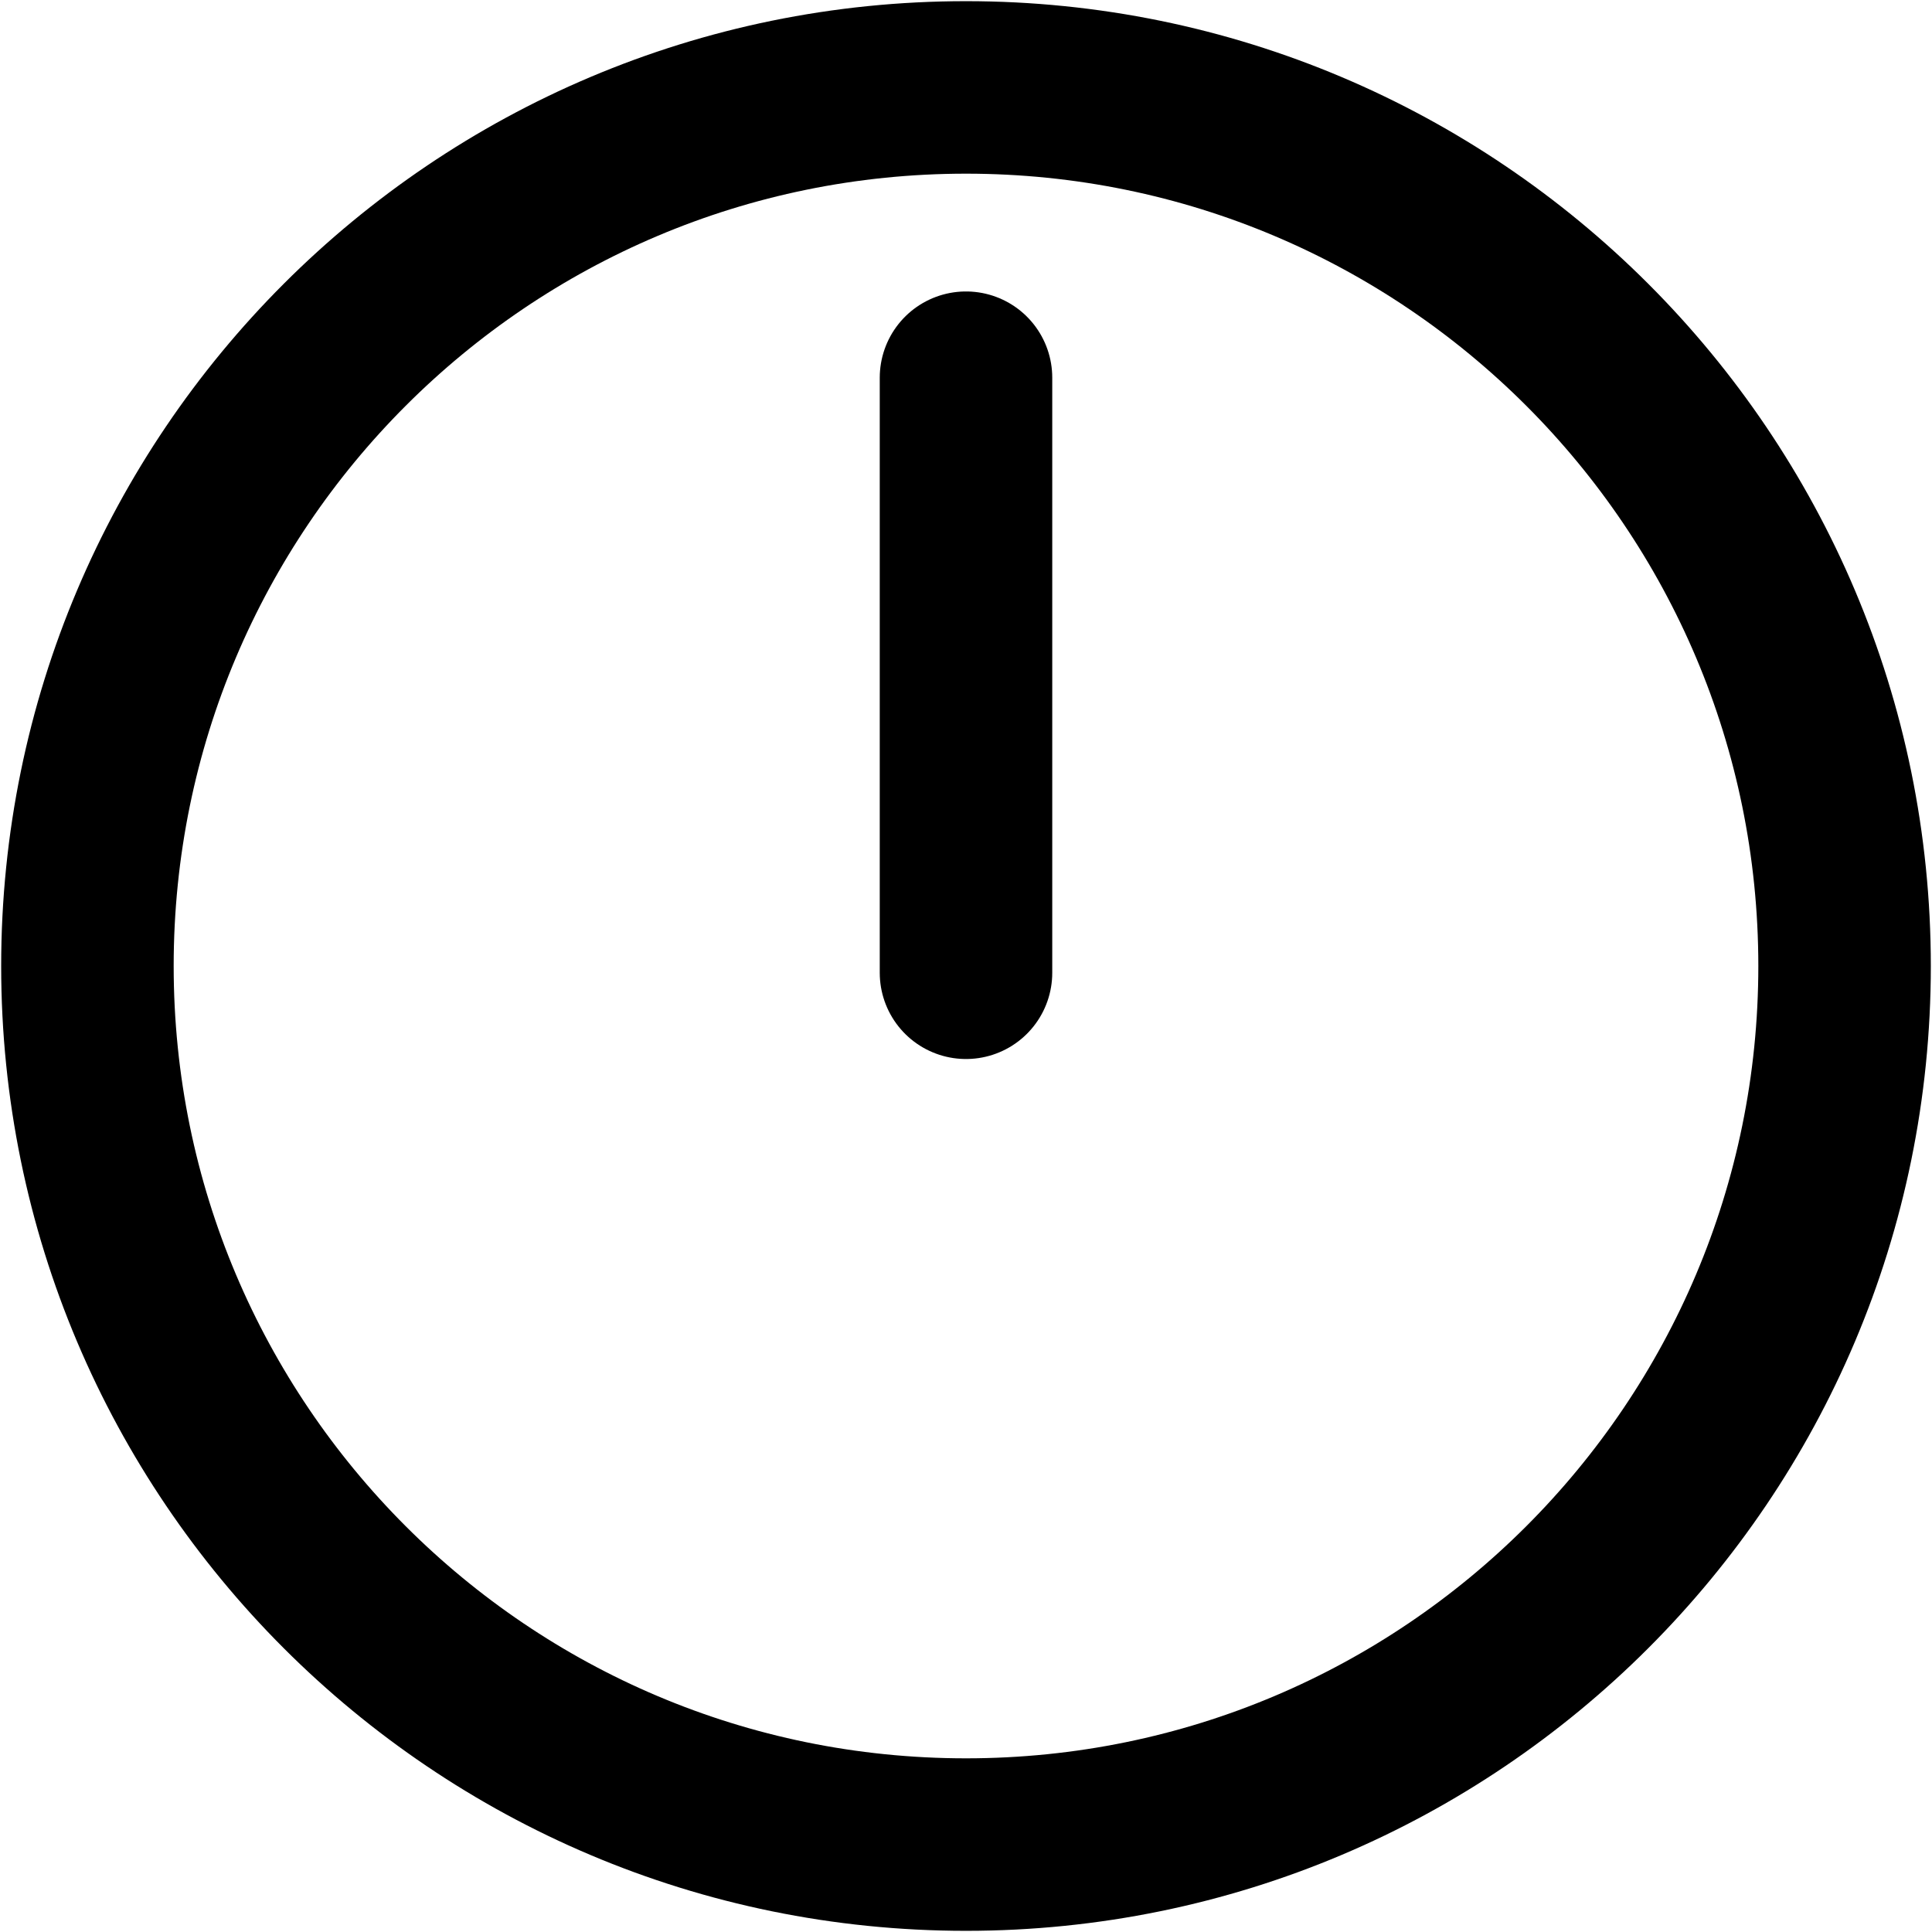
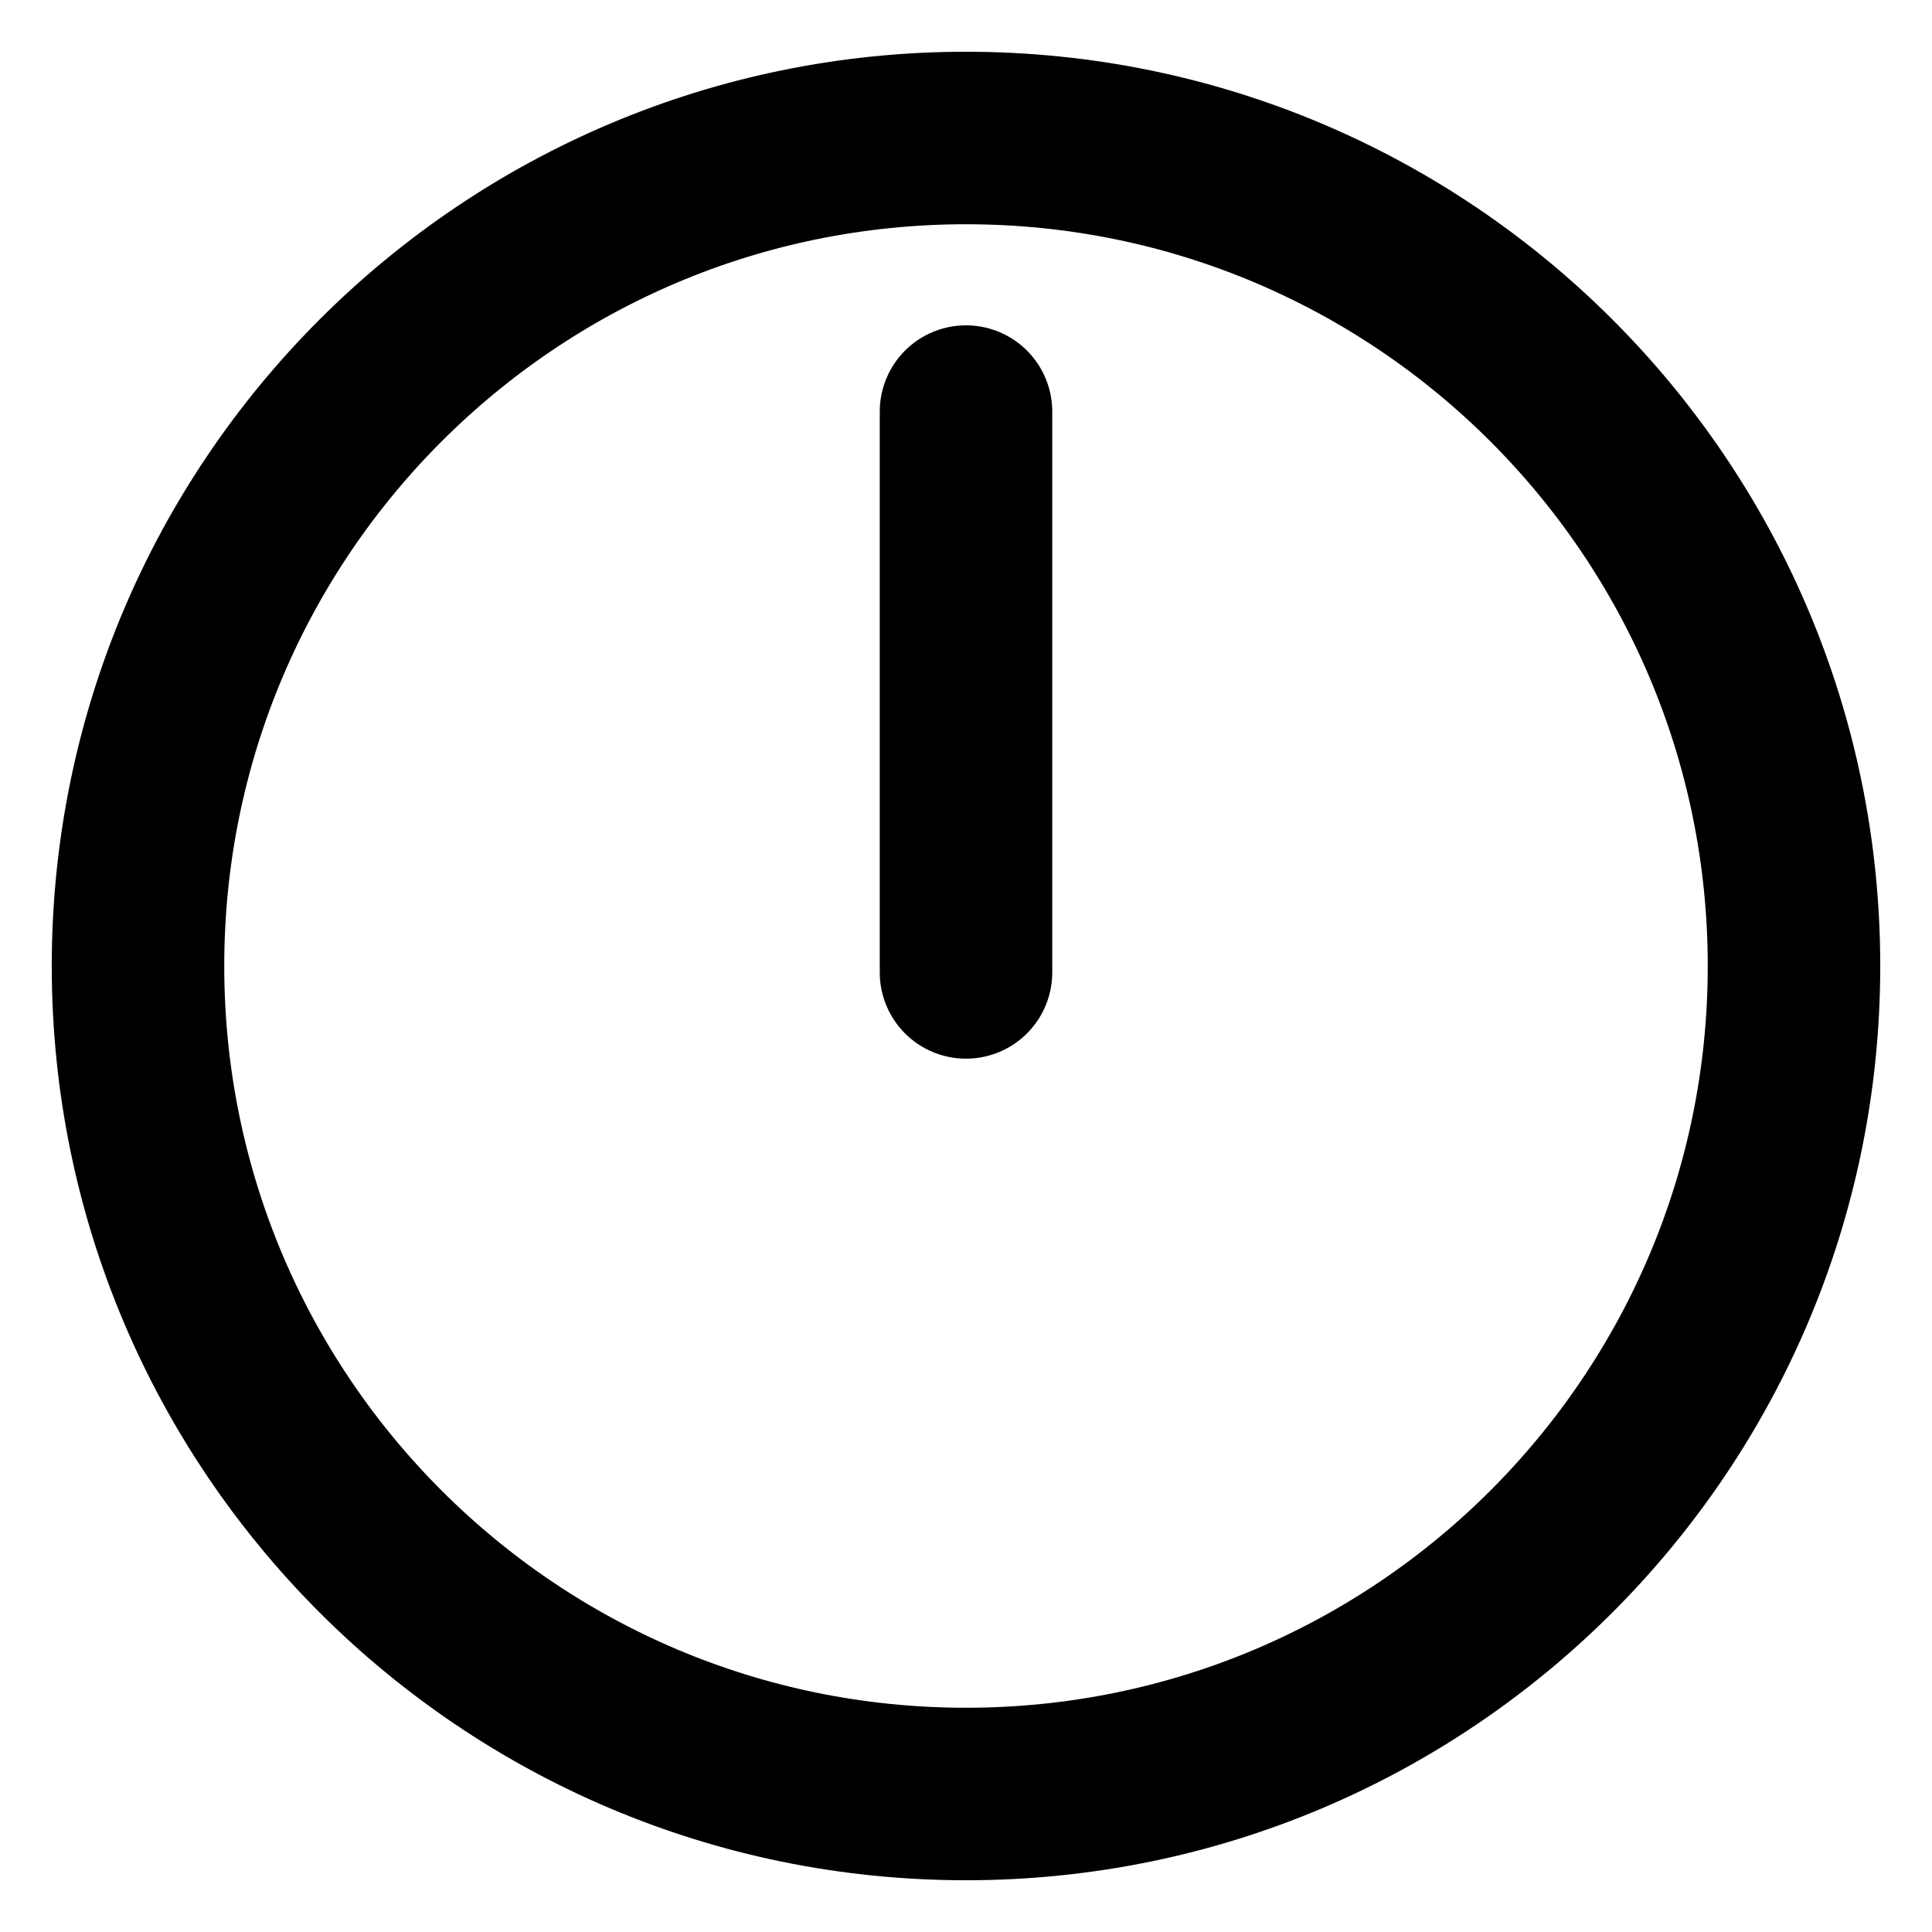
<svg xmlns="http://www.w3.org/2000/svg" width="28" height="28" viewBox="0 0 28 28" fill="none">
-   <path d="M14 26.733C21.032 26.733 26.733 21.032 26.733 14C26.733 6.968 21.032 1.267 14 1.267C6.968 1.267 1.267 6.968 1.267 14C1.267 21.032 6.968 26.733 14 26.733Z" stroke="black" stroke-width="2.5" stroke-linecap="round" stroke-linejoin="round" />
-   <path d="M14 14.098L14 5.474" stroke="black" stroke-width="2.5" stroke-linecap="round" stroke-linejoin="round" />
+   <path d="M14 26C20.627 26 26 20.627 26 14C26 7.373 20.627 2 14 2C7.373 2 2 7.373 2 14C2 20.627 7.373 26 14 26Z" stroke="black" stroke-width="2.5" stroke-linecap="round" stroke-linejoin="round" />
+   <path d="M14 14.093L14 5.965" stroke="black" stroke-width="2.5" stroke-linecap="round" stroke-linejoin="round" />
</svg>
